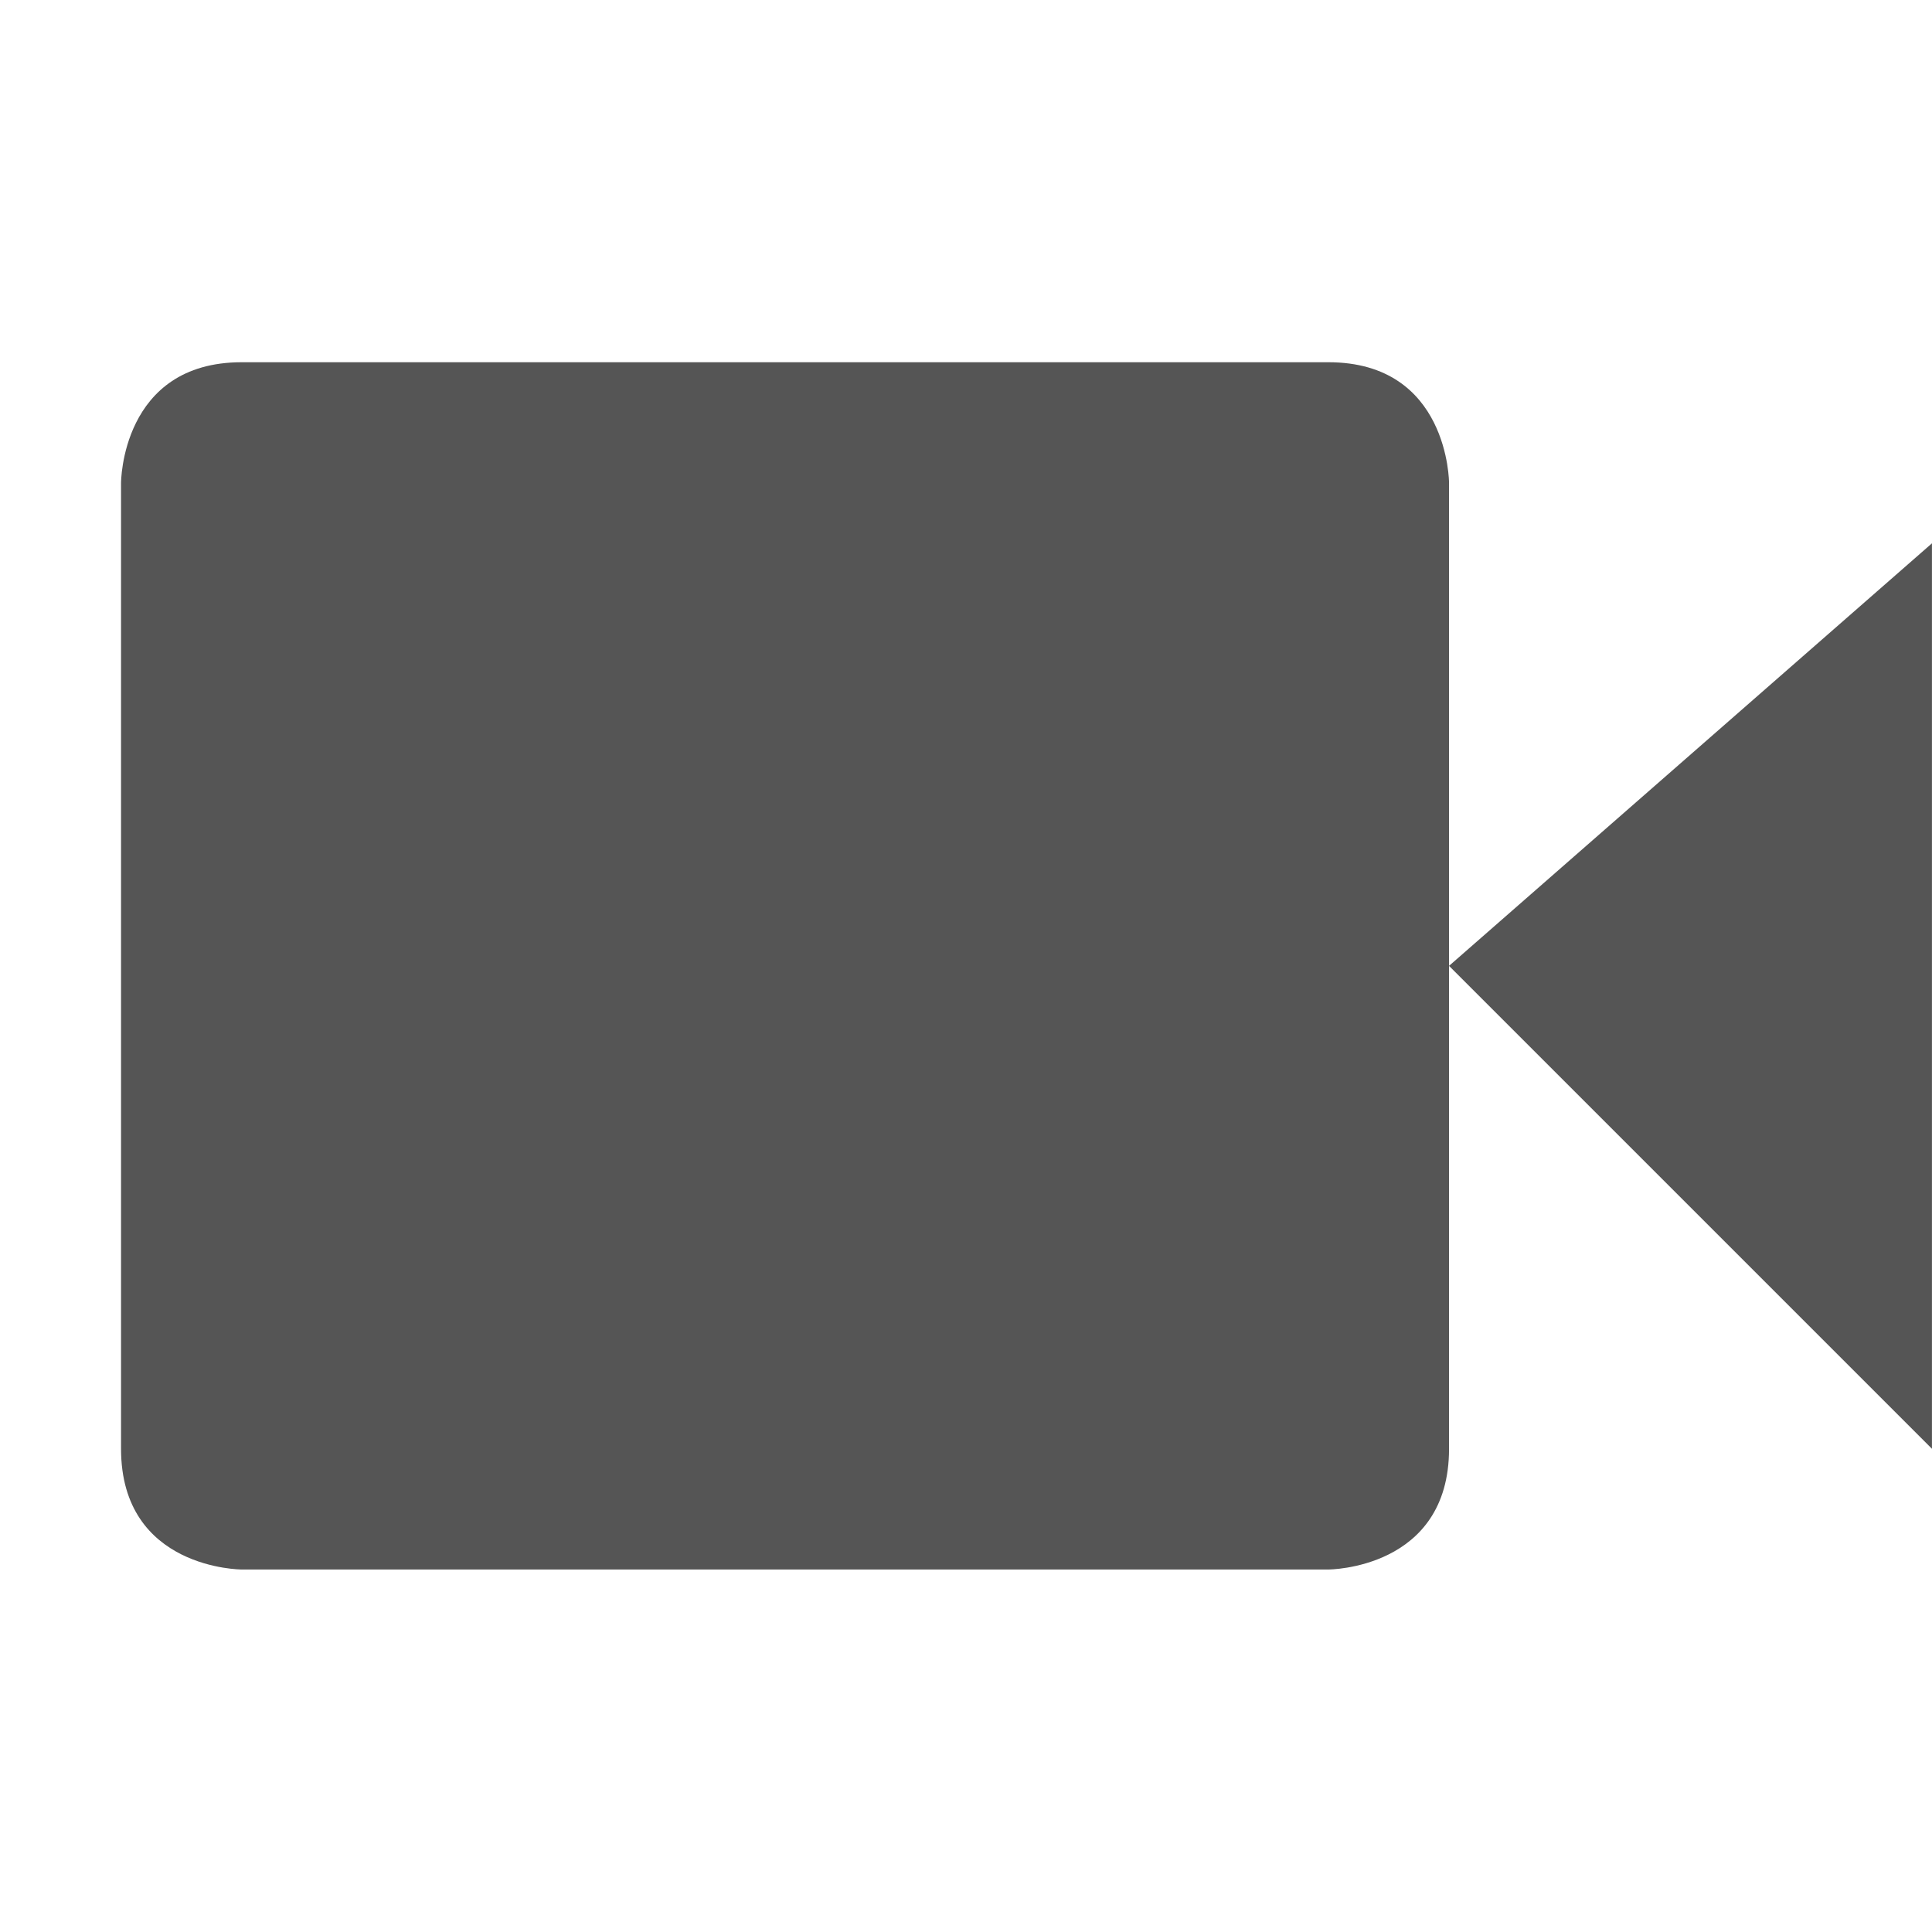
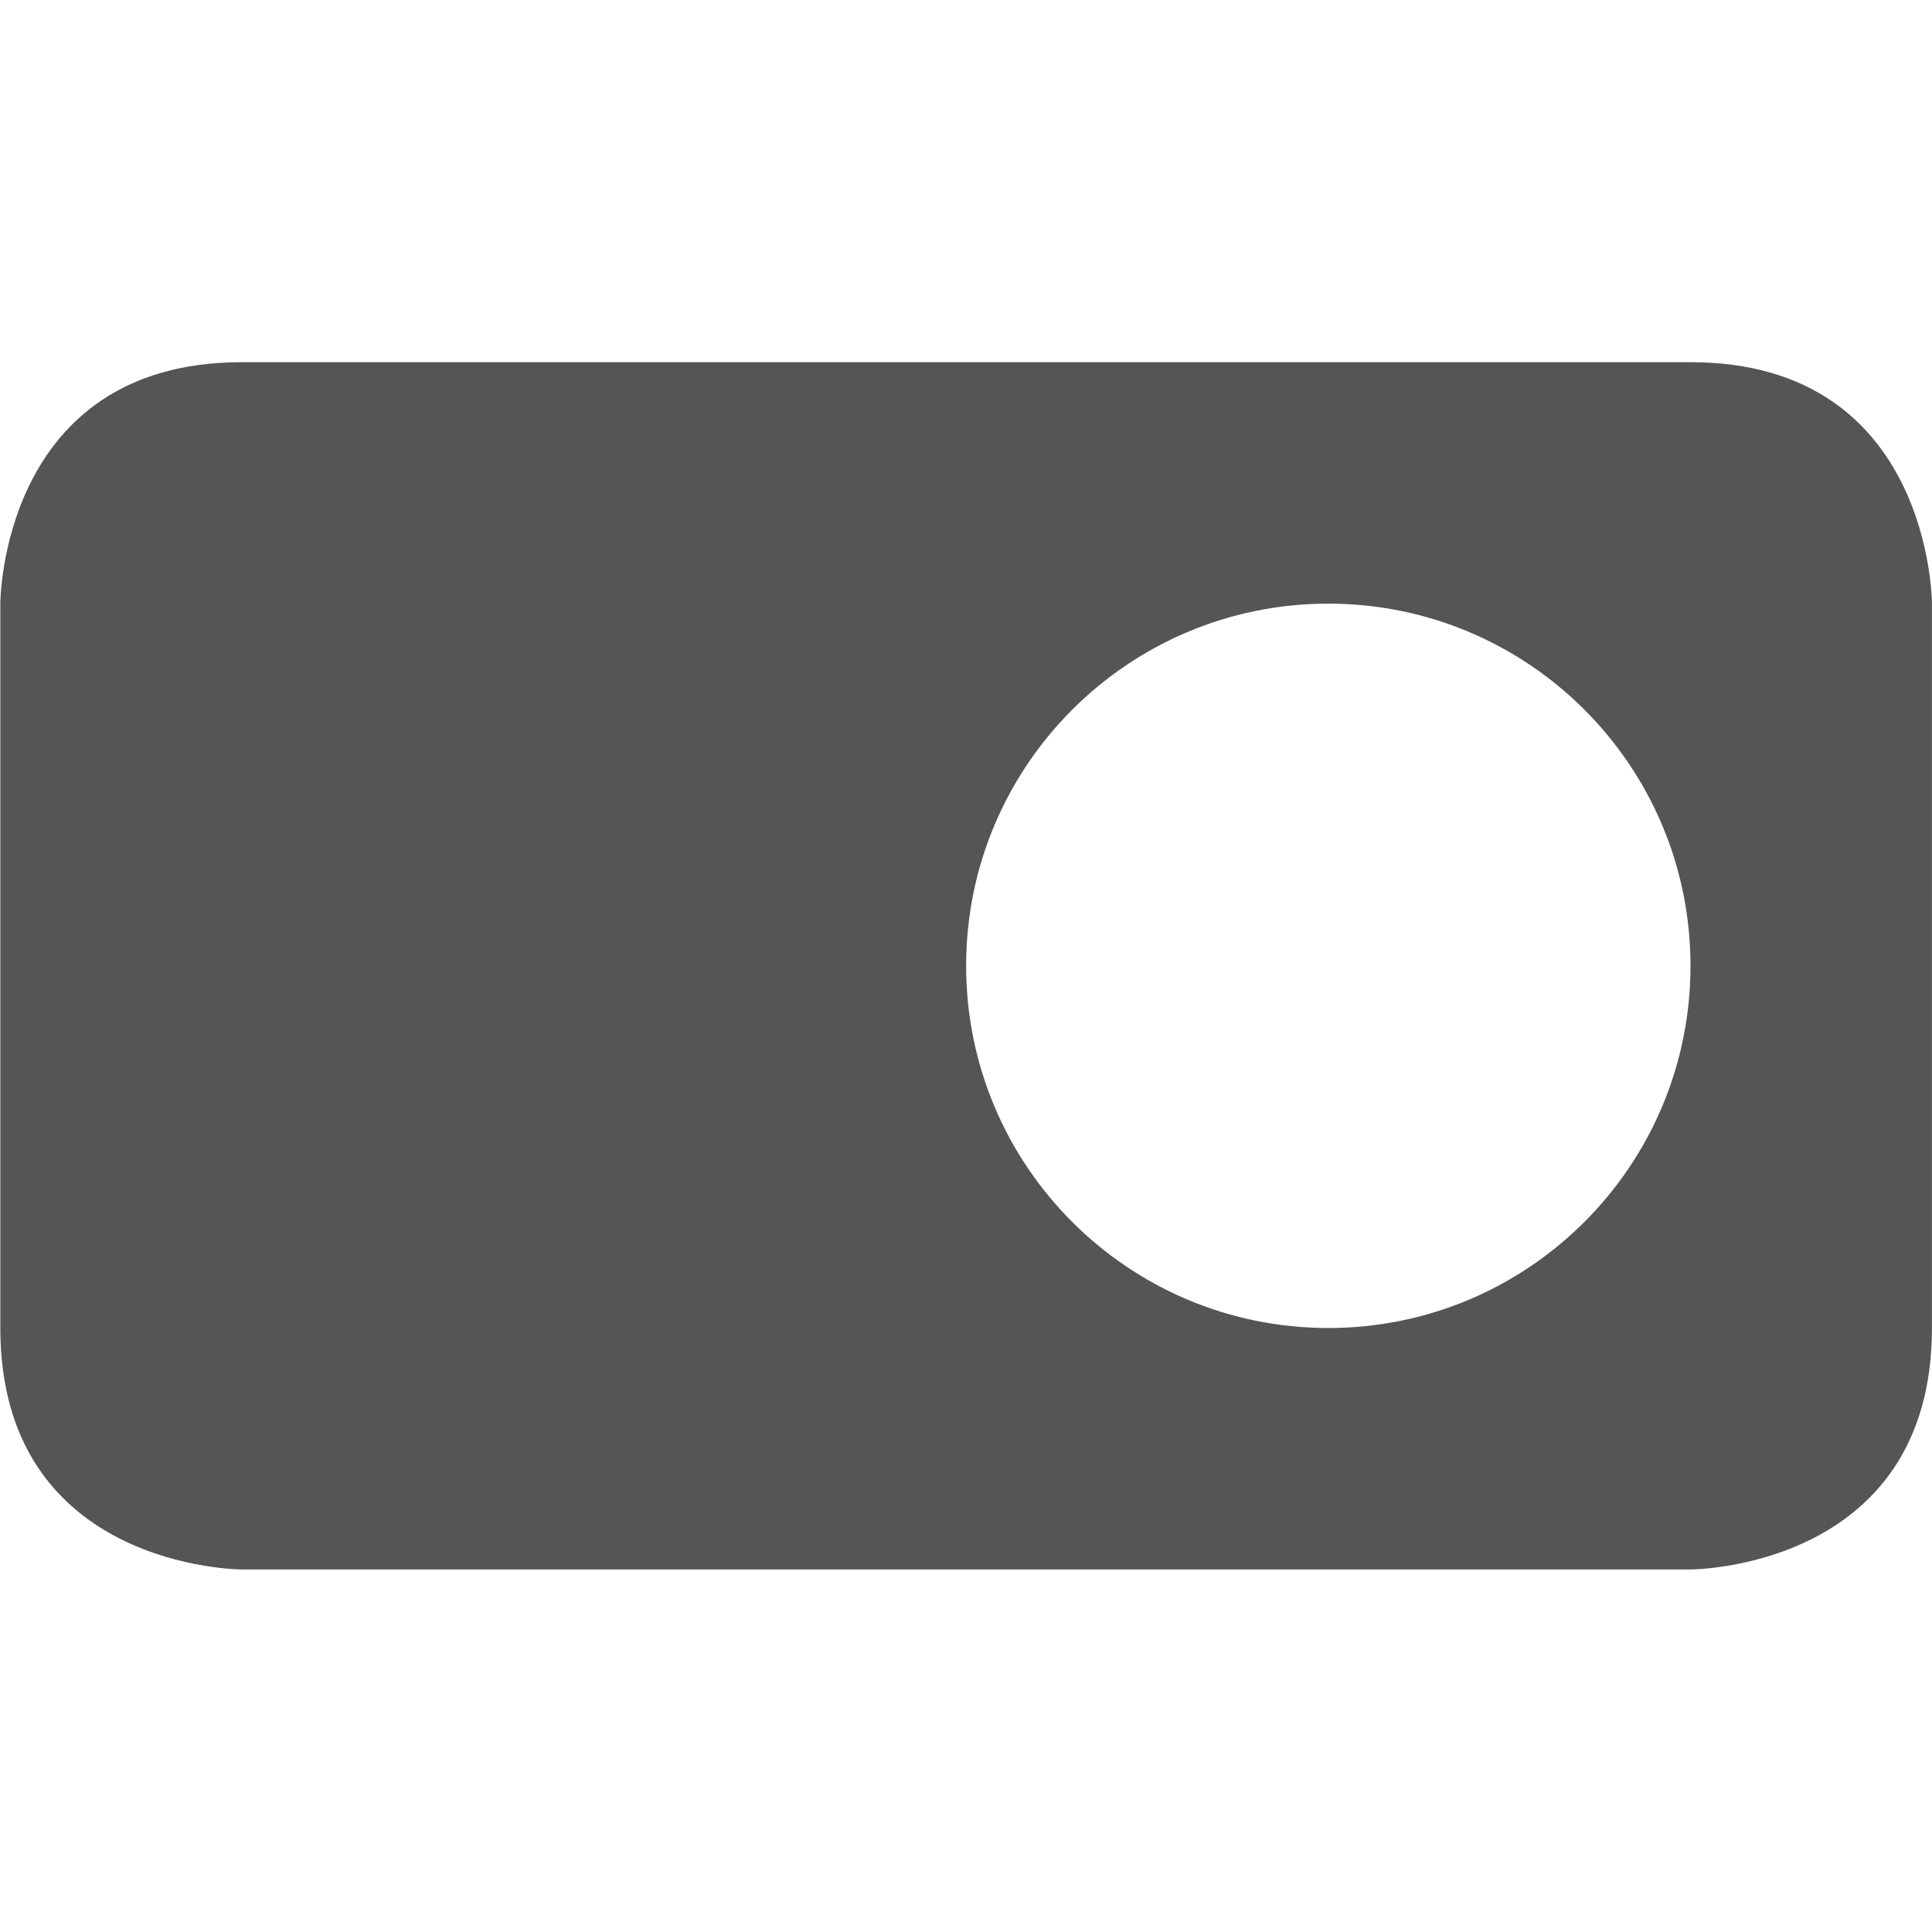
<svg xmlns="http://www.w3.org/2000/svg" xmlns:ns1="http://www.openswatchbook.org/uri/2009/osb" height="16" id="svg7384" style="enable-background:new" version="1.1" width="16.003">
  <defs id="defs7386">
    <linearGradient id="linearGradient5606" ns1:paint="solid">
      <stop id="stop5608" offset="0" style="stop-color:#000000;stop-opacity:1;" />
    </linearGradient>
-     <filter color-interpolation-filters="sRGB" id="filter7554">
+     <filter id="filter7554" style="color-interpolation-filters:sRGB">
      <feBlend id="feBlend7556" in2="BackgroundImage" mode="darken" />
    </filter>
  </defs>
-   <g id="layer9" style="display:inline" transform="translate(-304.9974,140.0034)" />
-   <g id="layer10" style="display:inline;filter:url(#filter7554)" transform="translate(-304.9974,140.0034)">
-     <path d="m 307,-137.003 9,0 c 1,0 1,1 1,1 l 0,8 c 0,1 -1,1 -1,1 l -9,0 c 0,0 -1,0 -1,-1 l 0,-8 c 0,0 0,-1 1,-1 z m 14,1.5 0,7.5 -4,-4 z" id="path6400" style="font-size:medium;font-style:normal;font-variant:normal;font-weight:normal;font-stretch:normal;text-indent:0;text-align:start;text-decoration:none;line-height:normal;letter-spacing:normal;word-spacing:normal;text-transform:none;direction:ltr;block-progression:tb;writing-mode:lr-tb;text-anchor:start;baseline-shift:baseline;color:#000000;fill:#555555;fill-opacity:1;stroke:none;stroke-width:2;marker:none;visibility:visible;display:inline;overflow:visible;enable-background:accumulate;font-family:Sans;-inkscape-font-specification:Sans" />
+   <g id="layer9" style="display:inline" transform="translate(-324.9974,159)" />
+   <g id="layer10" style="display:inline;filter:url(#filter7554)" transform="translate(-324.9974,159)">
+     <path d="m 327,-156 c -2,0 -2,2 -2,2 l 0,6 c 0,2 2,2 2,2 l 12,0 c 0,0 2,0 2,-2 l 0,-6 c 0,0 0,-2 -2,-2 z m 9,2 c 1.657,0 3,1.343 3,3 0,1.657 -1.343,3 -3,3 -1.657,0 -3,-1.343 -3,-3 0,-1.657 1.343,-3 3,-3 z" id="path6400" style="color:#000000;font-style:normal;font-variant:normal;font-weight:normal;font-stretch:normal;font-size:medium;line-height:normal;font-family:Sans;-inkscape-font-specification:Sans;text-indent:0;text-align:start;text-decoration:none;text-decoration-line:none;letter-spacing:normal;word-spacing:normal;text-transform:none;direction:ltr;block-progression:tb;writing-mode:lr-tb;baseline-shift:baseline;text-anchor:start;display:inline;overflow:visible;visibility:visible;fill:#555555;fill-opacity:1;stroke:none;stroke-width:2;marker:none;enable-background:accumulate" />
  </g>
-   <g id="layer1" style="display:inline" transform="translate(-63.99717,-476.9966)" />
-   <g id="layer14" style="display:inline" transform="translate(-304.9974,140.0034)" />
-   <g id="layer15" style="display:inline" transform="translate(-304.9974,140.0034)" />
-   <g id="g71291" style="display:inline" transform="translate(-304.9974,140.0034)" />
-   <g id="layer2" style="display:inline" transform="translate(-63.99717,-326.9966)" />
-   <g id="g6058" style="display:inline" transform="translate(-63.99717,-326.9966)" />
-   <g id="layer12" style="display:inline" transform="translate(-304.9974,140.0034)" />
+   <g id="layer1" style="display:inline" transform="translate(-83.99717,-458)" />
+   <g id="layer14" style="display:inline" transform="translate(-324.9974,159)" />
+   <g id="layer15" style="display:inline" transform="translate(-324.9974,159)" />
+   <g id="g71291" style="display:inline" transform="translate(-324.9974,159)" />
+   <g id="layer2" style="display:inline" transform="translate(-83.99717,-308)" />
+   <g id="g6058" style="display:inline" transform="translate(-83.99717,-308)" />
+   <g id="layer12" style="display:inline" transform="translate(-324.9974,159)" />
</svg>
